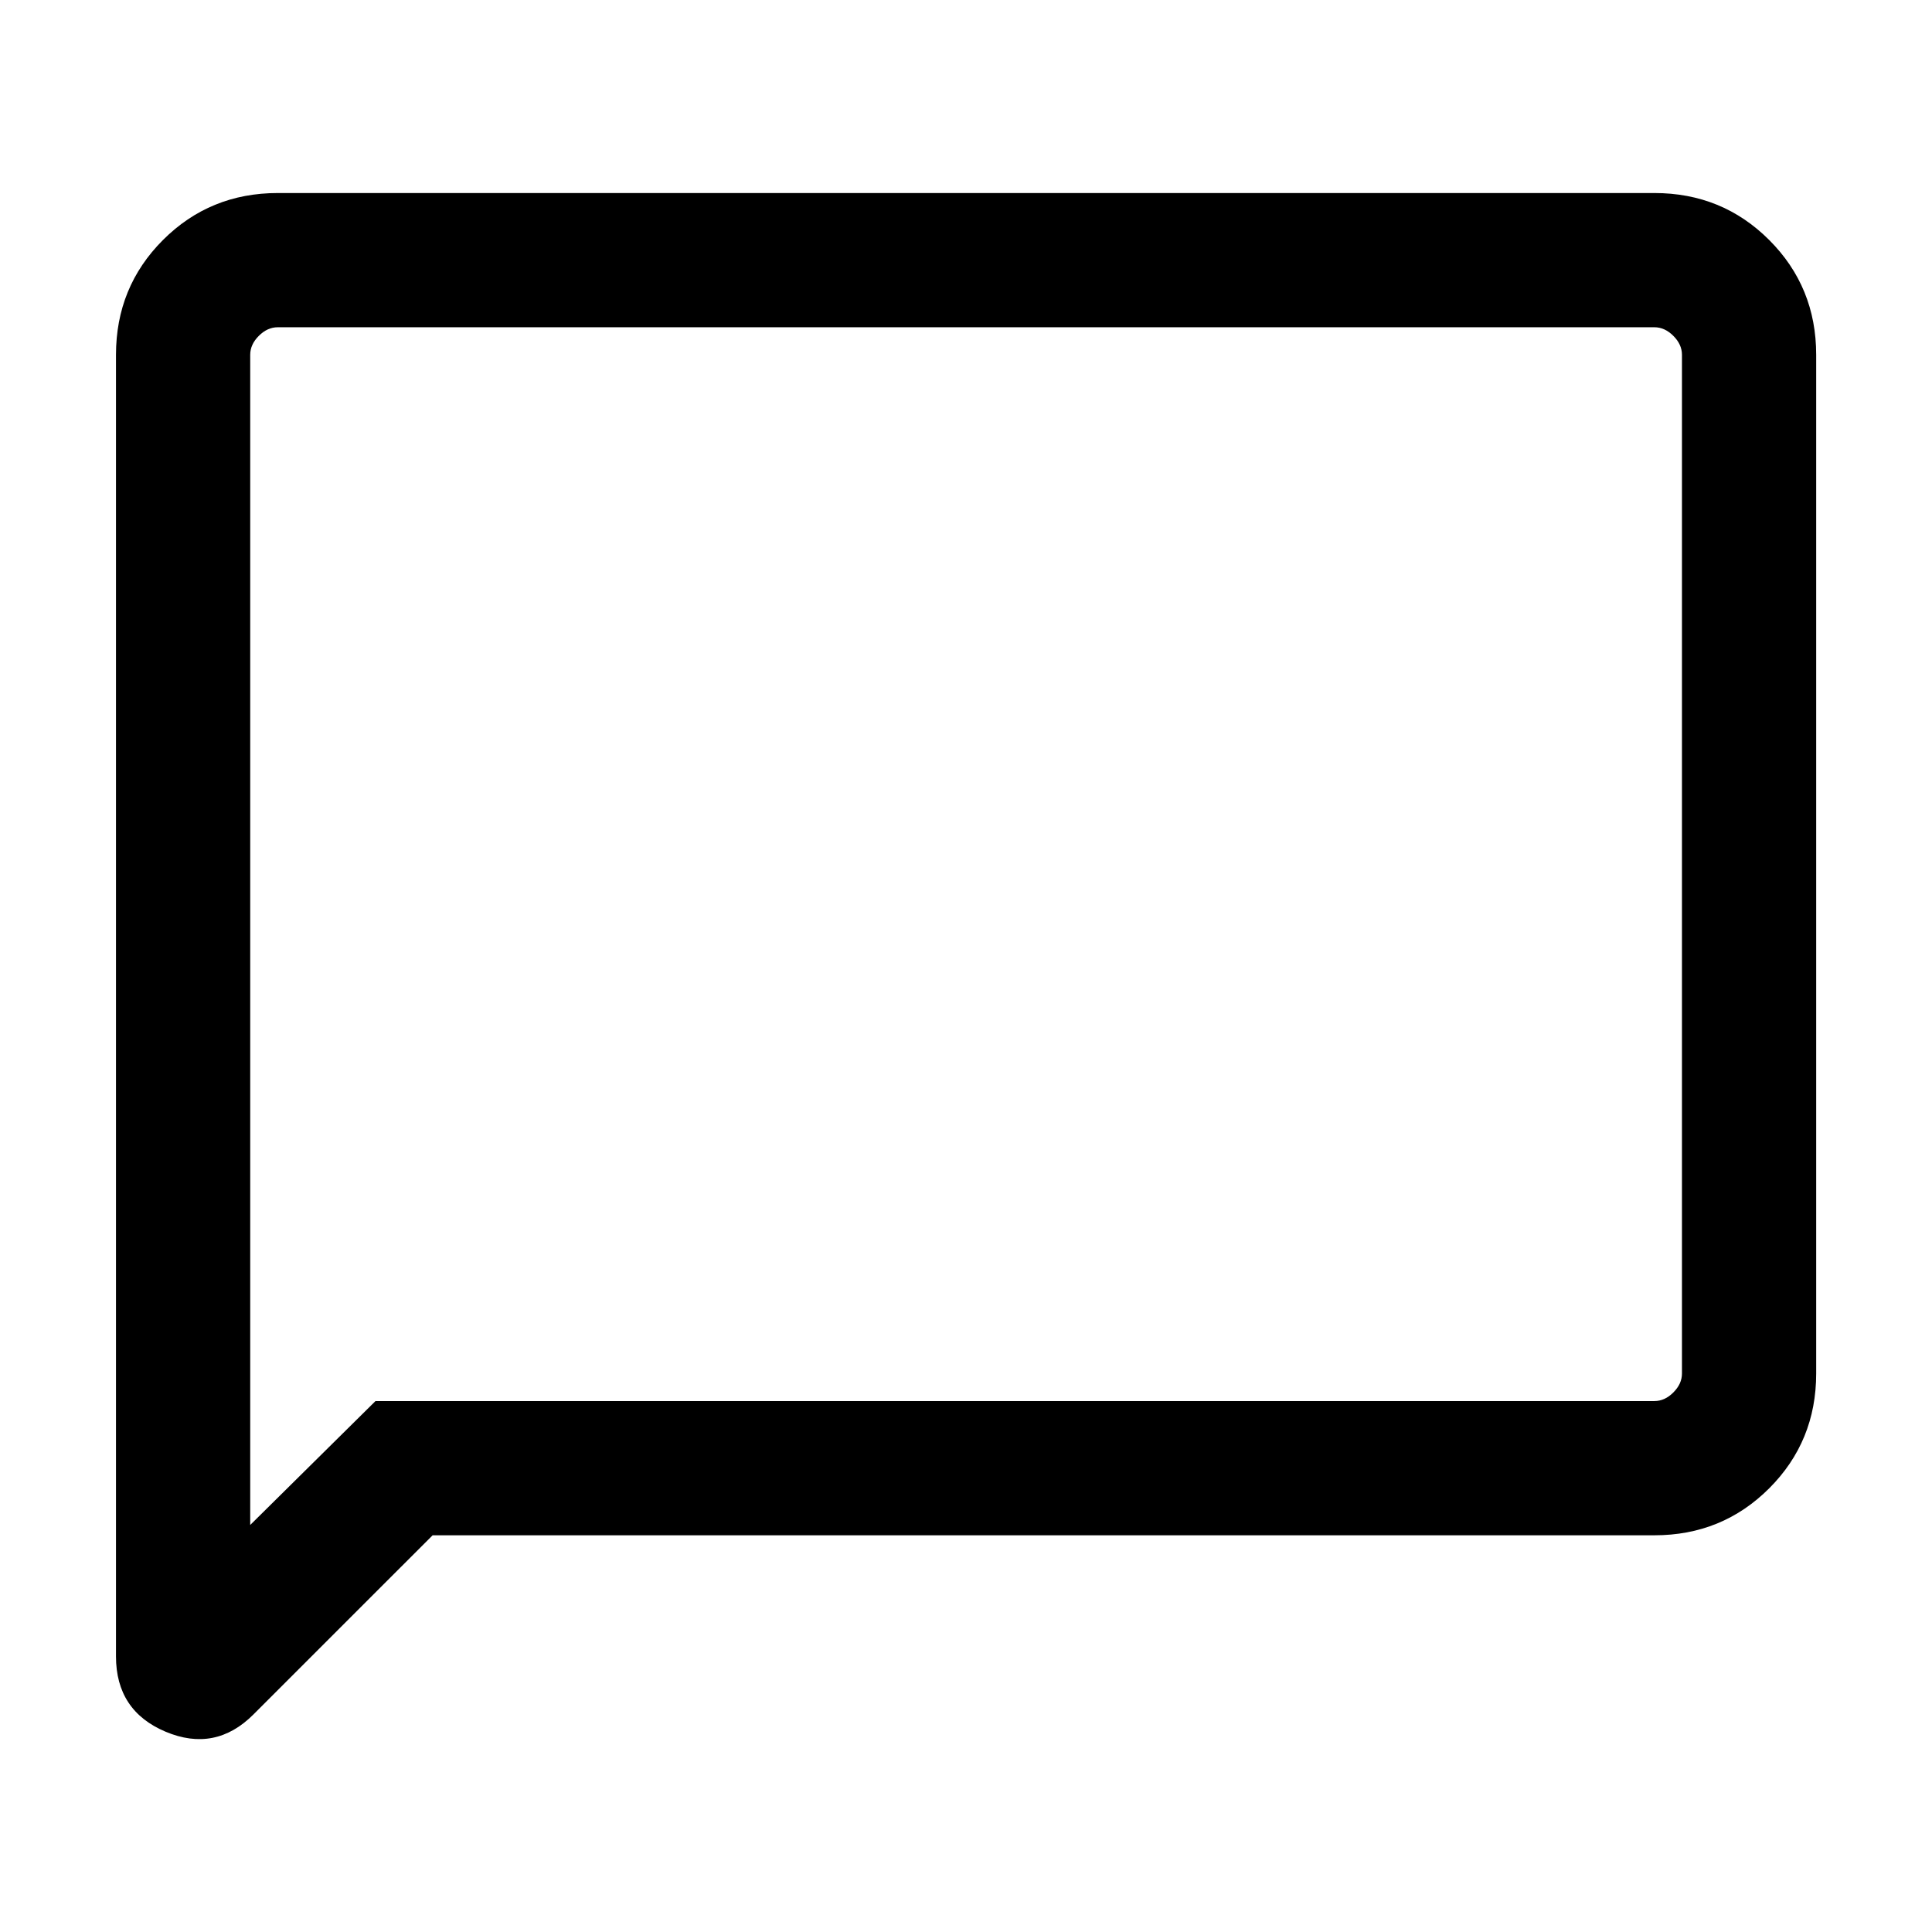
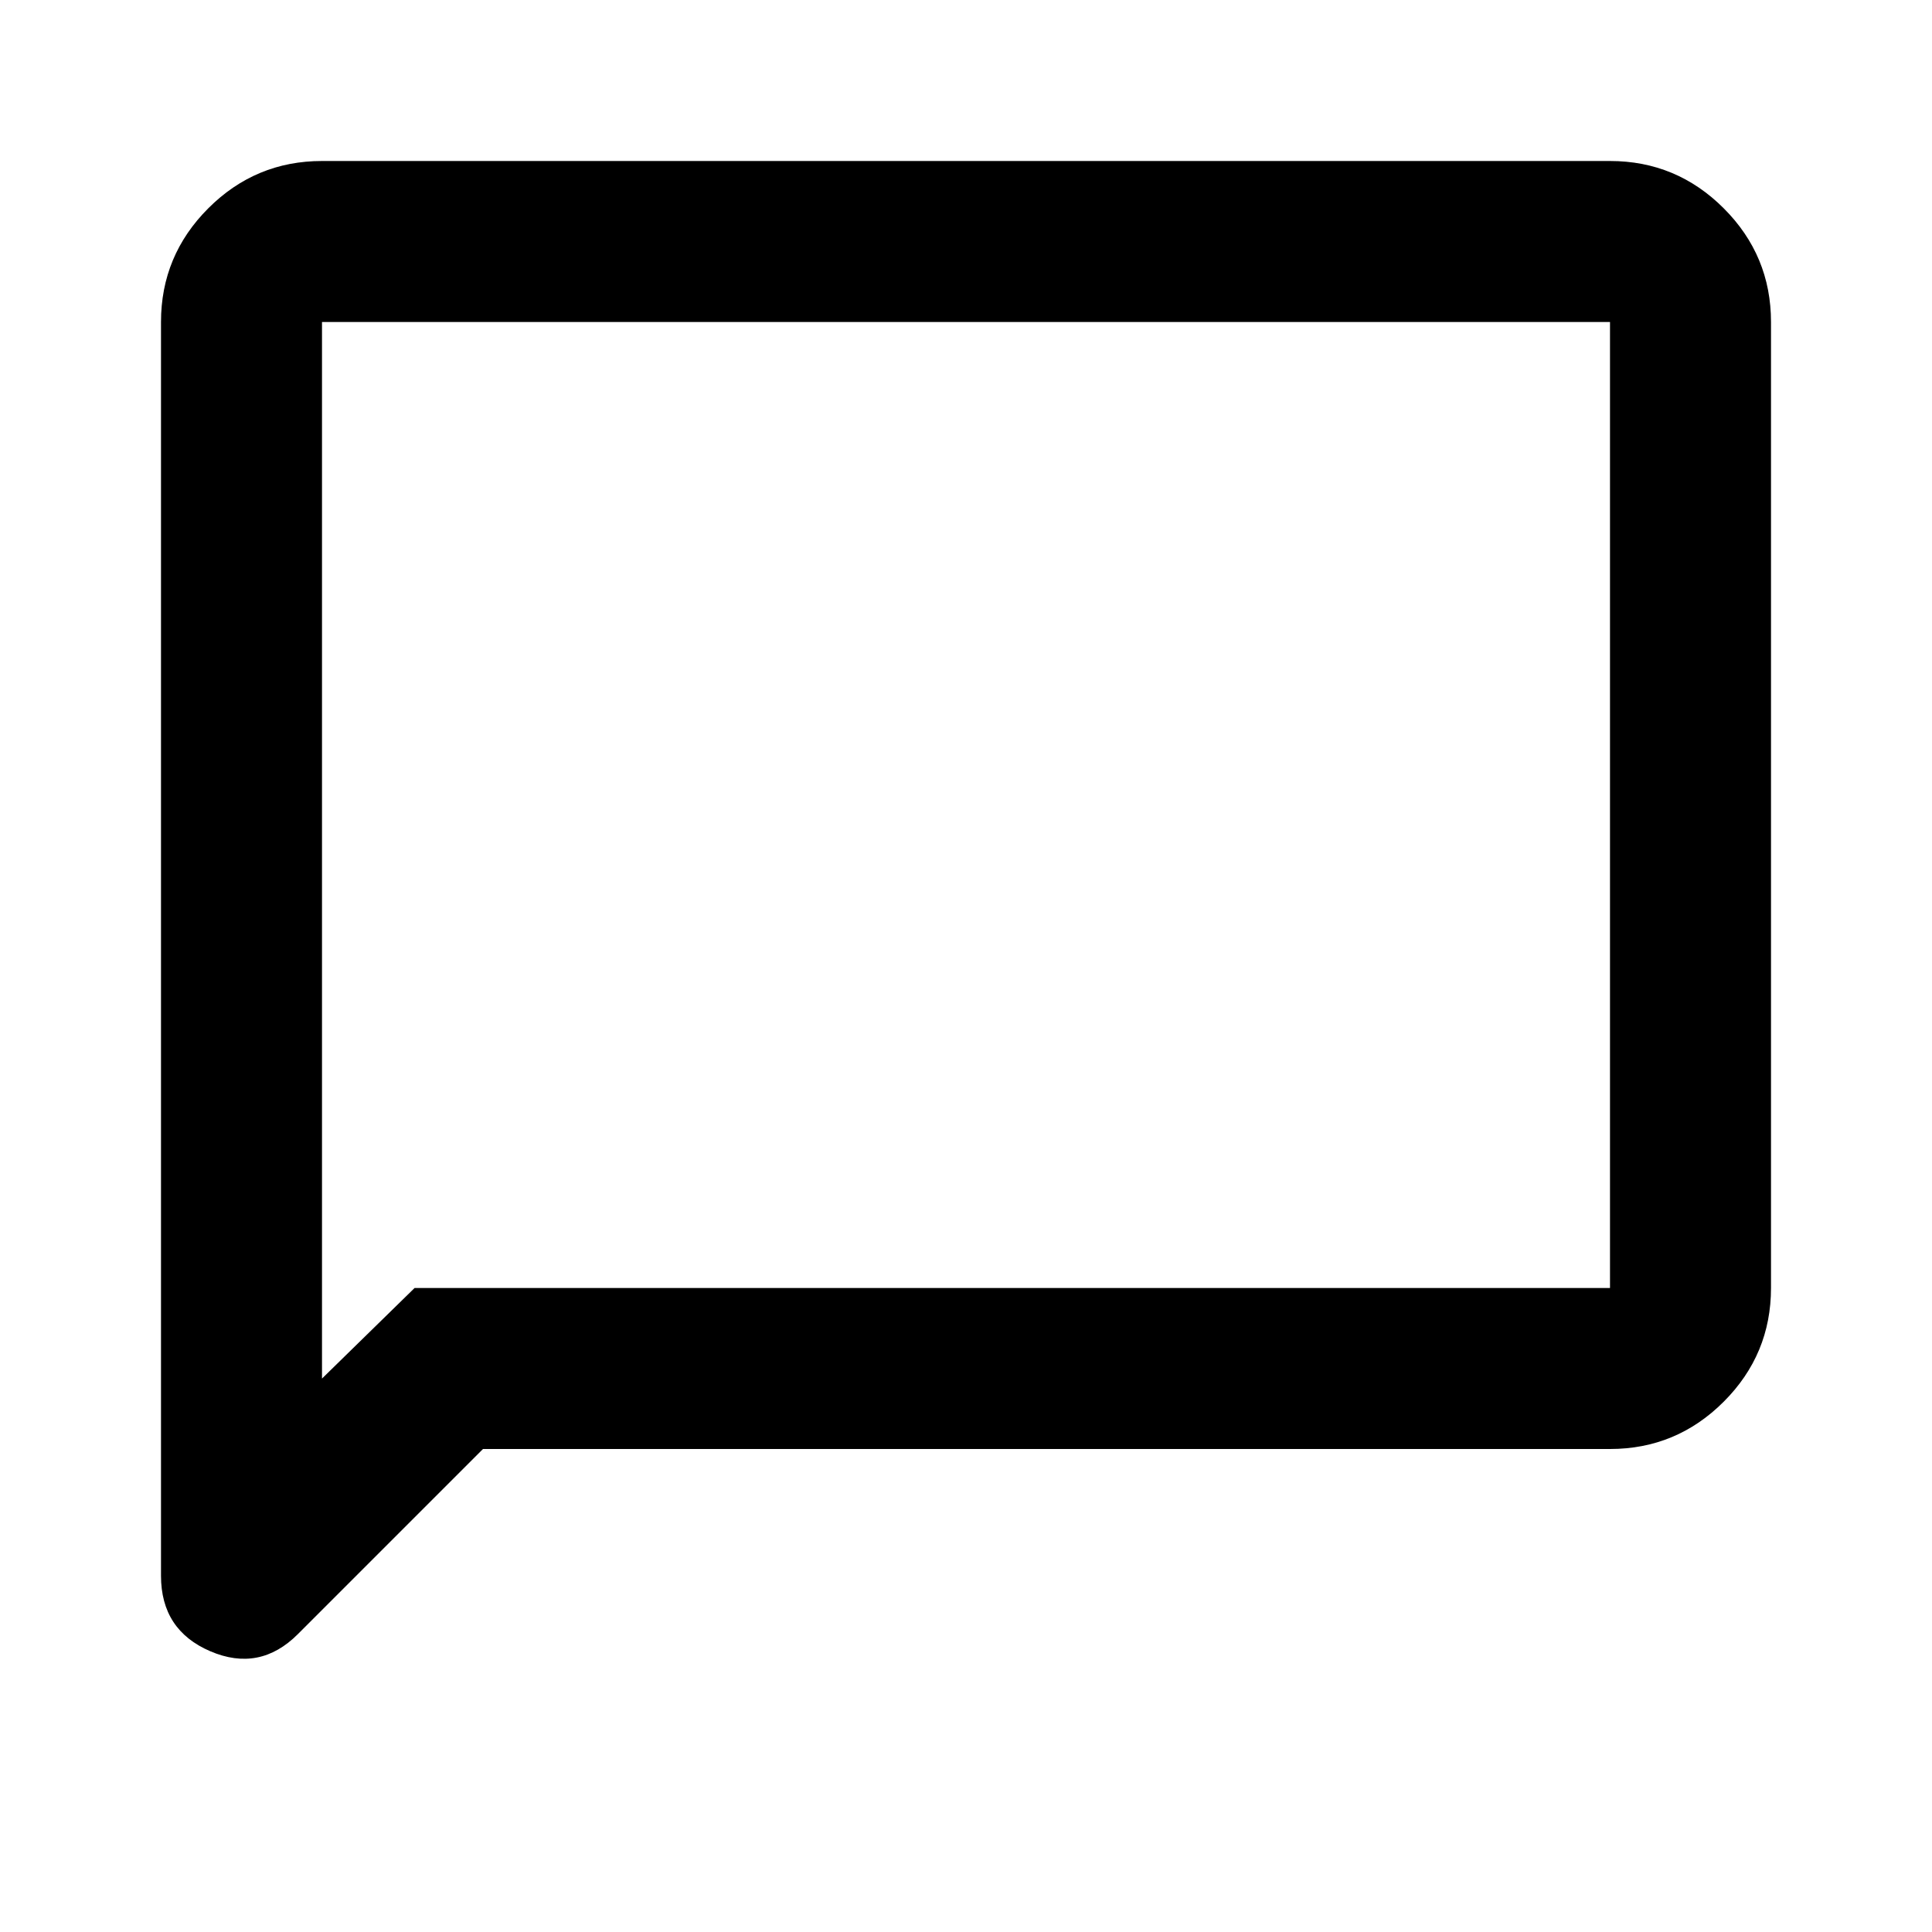
- <svg xmlns="http://www.w3.org/2000/svg" width="126" height="126" viewBox="6.32 1.80 113.35 113.35" fill="none">
-   <path d="M31.702 91.875L21.192 102.384C19.698 103.879 17.98 104.217 16.037 103.4C14.096 102.582 13.125 101.109 13.125 98.982V22.616C13.125 19.964 14.044 17.719 15.881 15.881C17.719 14.044 19.964 13.125 22.616 13.125H103.384C106.036 13.125 108.281 14.044 110.119 15.881C111.956 17.719 112.875 19.964 112.875 22.616V82.384C112.875 85.036 111.956 87.281 110.119 89.119C108.281 90.956 106.036 91.875 103.384 91.875H31.702ZM28.35 84H103.384C103.789 84 104.159 83.832 104.495 83.495C104.832 83.159 105 82.789 105 82.384V22.616C105 22.211 104.832 21.841 104.495 21.505C104.159 21.168 103.789 21 103.384 21H22.616C22.211 21 21.841 21.168 21.505 21.505C21.168 21.841 21 22.211 21 22.616V91.27L28.35 84Z" fill="black" />
+ <svg xmlns="http://www.w3.org/2000/svg" width="126" height="126" viewBox="0 0 126 126" fill="none">
+   <mask id="mask0_559_125" style="mask-type:alpha" maskUnits="userSpaceOnUse" x="0" y="0" width="126" height="126">
+     <rect width="126" height="126" fill="#D9D9D9" />
+   </mask>
+   <g mask="url(#mask0_559_125)">
+     <path d="M31.5 94.5L19.425 106.575C17.762 108.238 15.859 108.609 13.716 107.691C11.572 106.772 10.5 105.131 10.5 102.769V21C10.5 18.113 11.528 15.641 13.584 13.584C15.641 11.528 18.113 10.5 21 10.5H105C107.887 10.5 110.359 11.528 112.416 13.584C114.472 15.641 115.5 18.113 115.5 21V84C115.5 86.888 114.472 89.359 112.416 91.416C110.359 93.472 107.887 94.5 105 94.5H31.5ZM27.038 84H105V21H21V89.906L27.038 84Z" fill="black" />
+   </g>
</svg>
